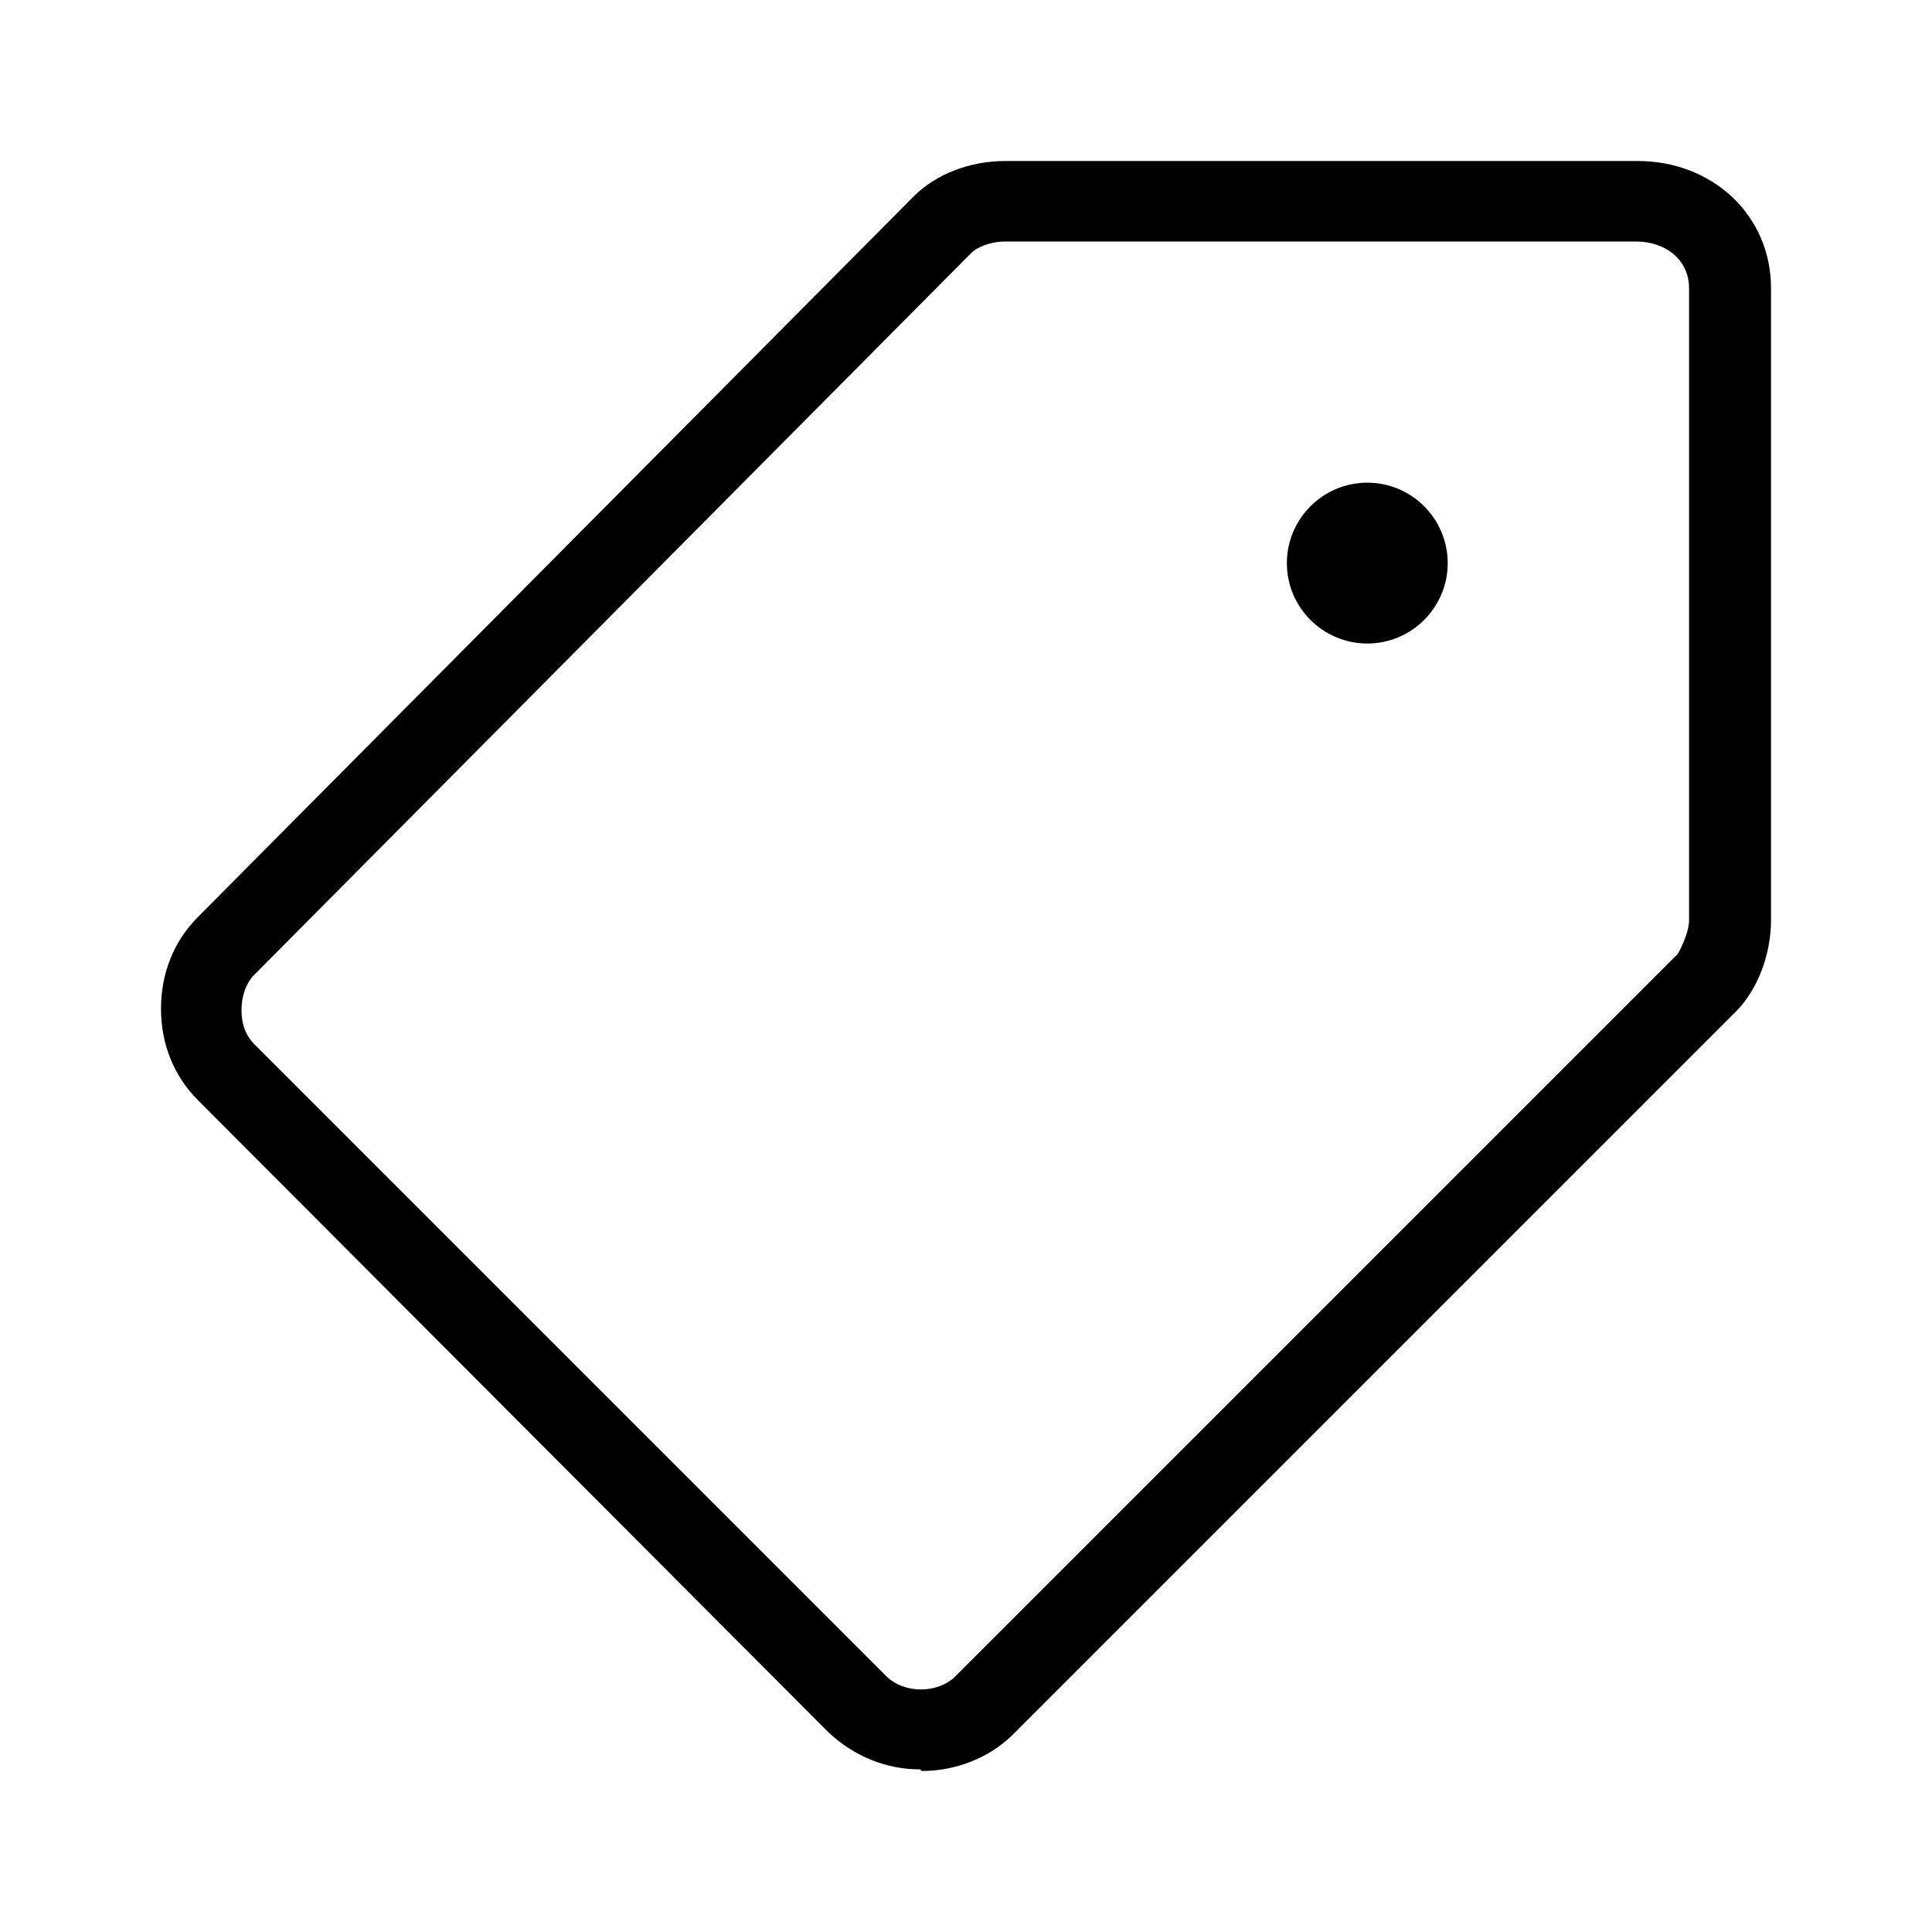
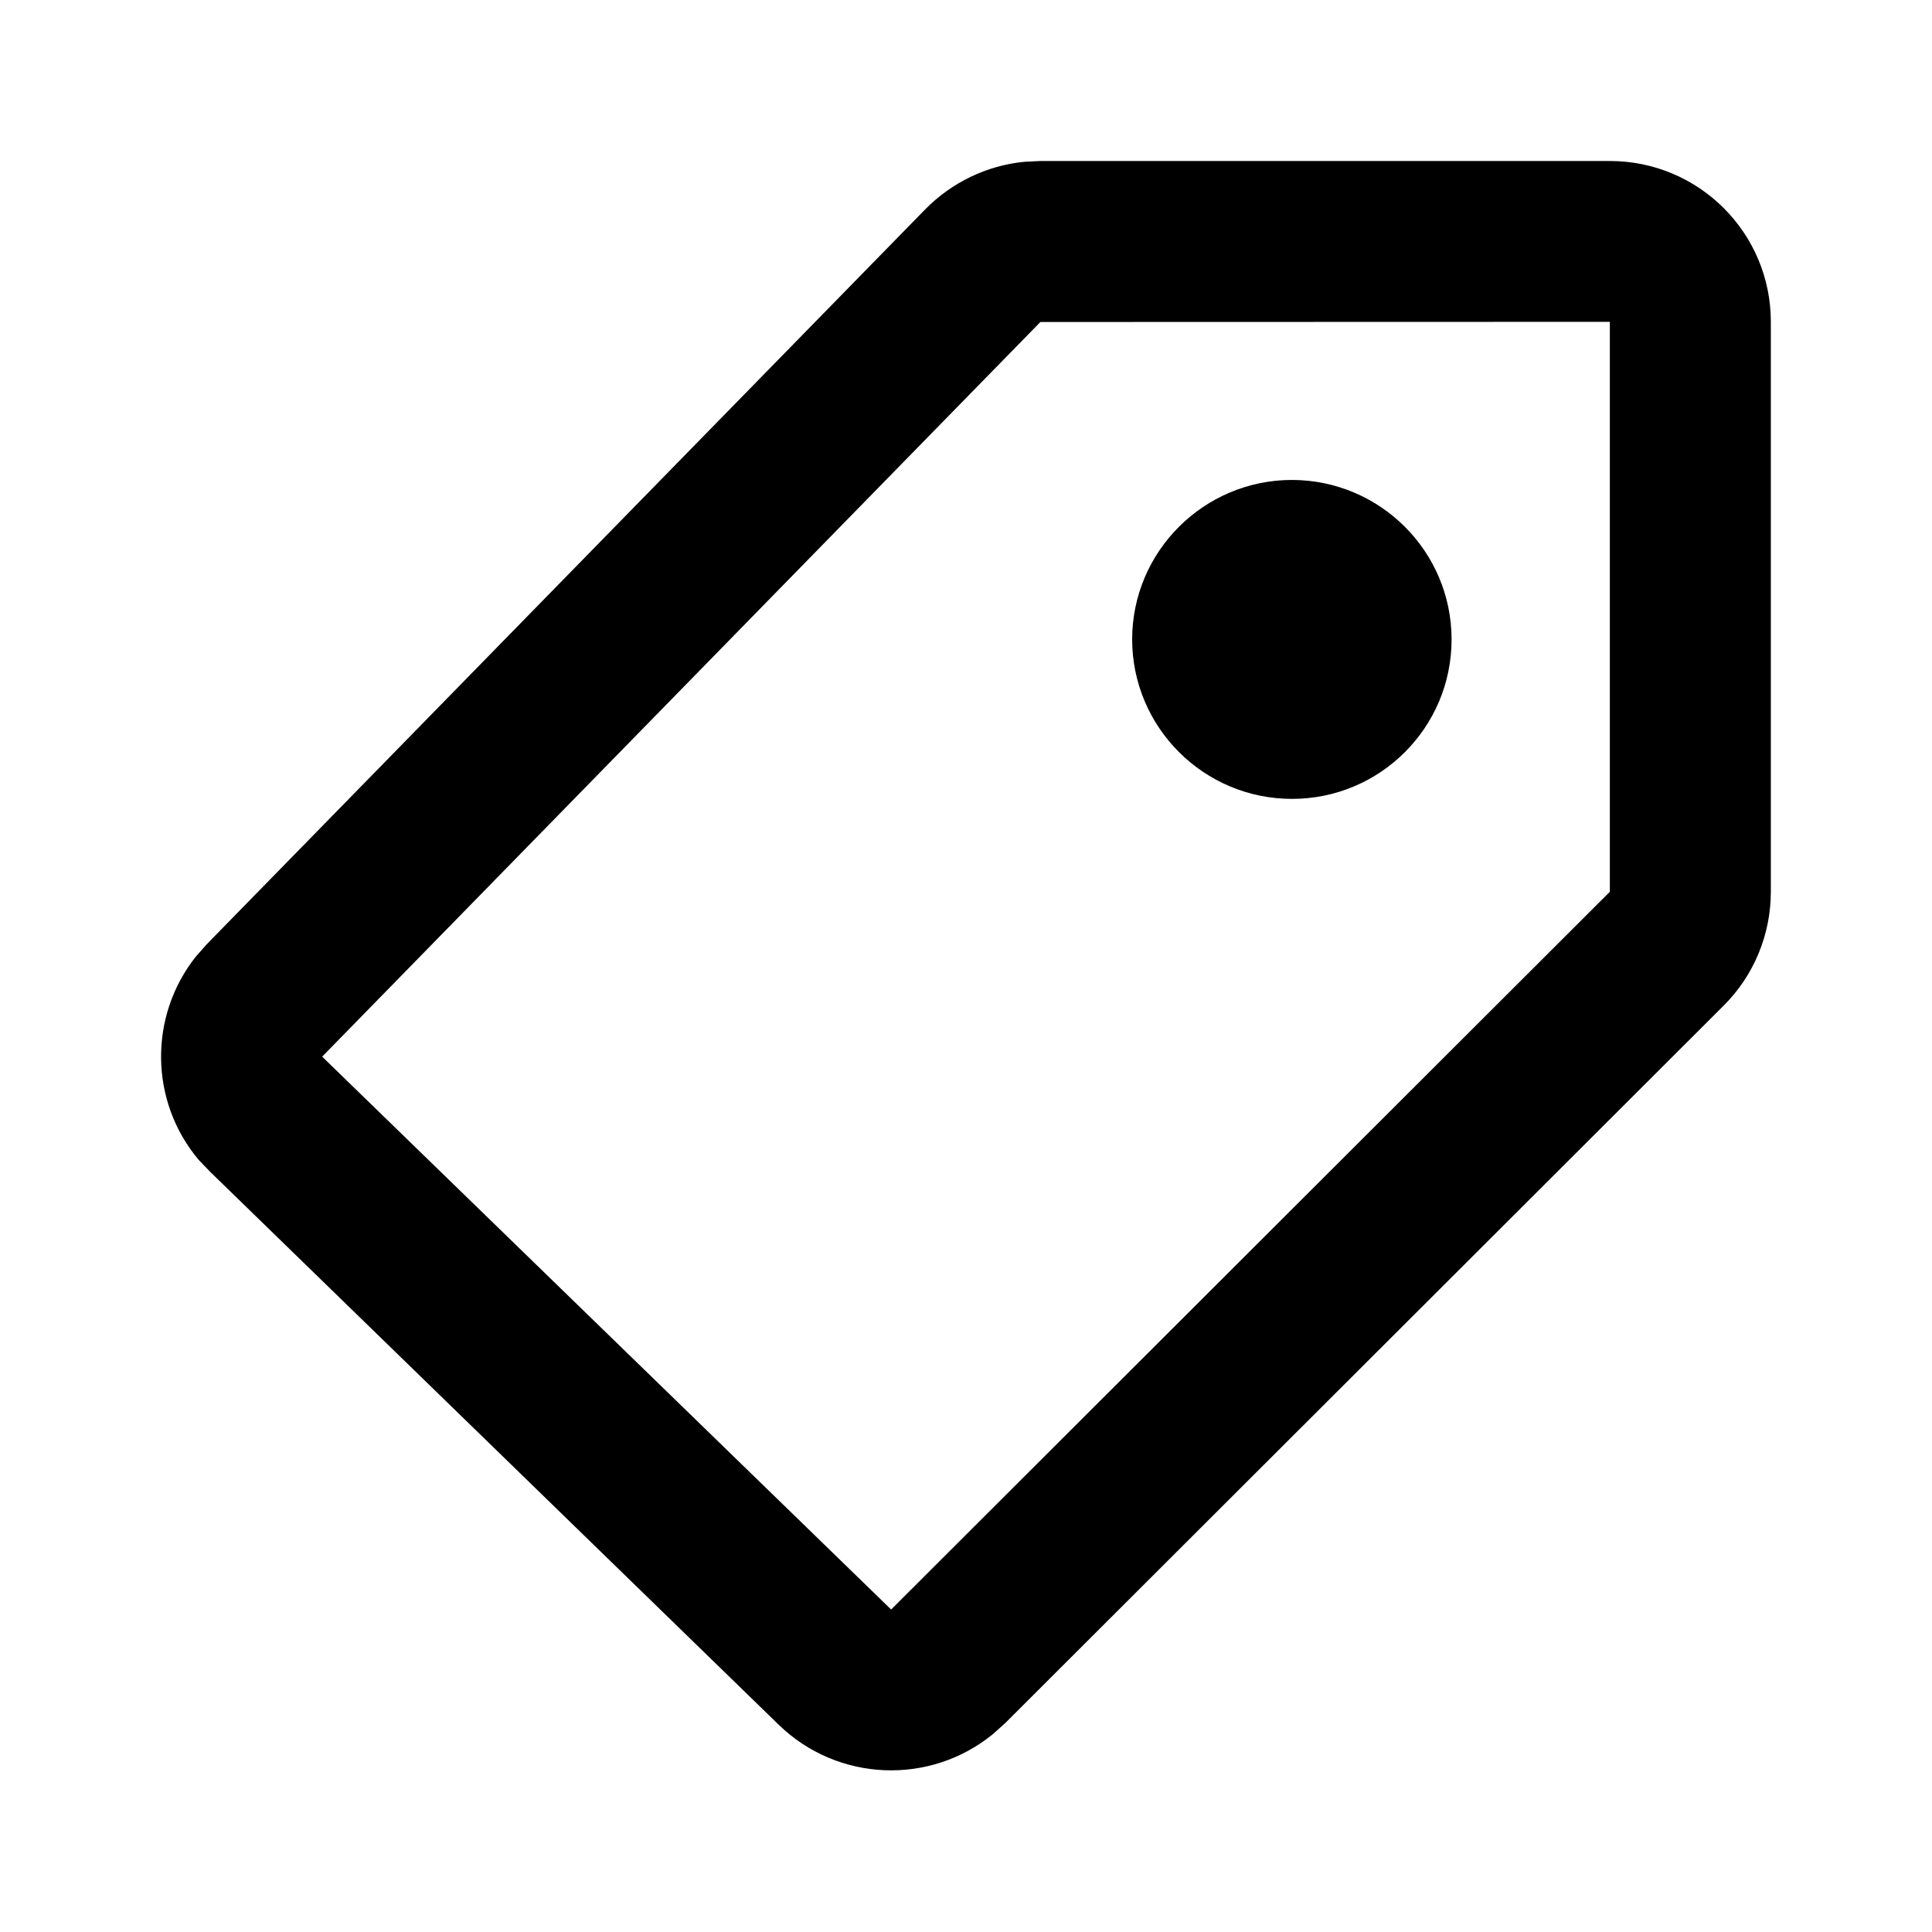
<svg xmlns="http://www.w3.org/2000/svg" width="12" height="12" viewBox="0 0 12 12" fill="none">
-   <path d="M5.715 10.99C5.505 10.99 5.306 10.91 5.146 10.76L1.23 6.834C1.08 6.684 1 6.485 1 6.265C1 6.045 1.08 5.845 1.23 5.695L5.675 1.22C5.815 1.08 6.025 1 6.245 1H10.171C10.64 1 11 1.34 11 1.789V5.715C11 5.925 10.92 6.145 10.78 6.285L6.295 10.77C6.145 10.92 5.935 11 5.725 11L5.715 10.99ZM6.245 1.5C6.145 1.5 6.065 1.539 6.035 1.569L1.579 6.055C1.529 6.105 1.5 6.185 1.5 6.275C1.5 6.365 1.529 6.435 1.579 6.485L5.505 10.411C5.615 10.521 5.825 10.521 5.935 10.411L10.421 5.925C10.421 5.925 10.491 5.805 10.491 5.715V1.789C10.491 1.619 10.351 1.5 10.161 1.5H6.235H6.245Z" fill="black" />
-   <path d="M8.493 3.997C8.768 3.997 8.992 3.773 8.992 3.498C8.992 3.222 8.768 2.998 8.493 2.998C8.217 2.998 7.993 3.222 7.993 3.498C7.993 3.773 8.217 3.997 8.493 3.997Z" fill="black" />
+   <path d="M8.025 2.981C8.572 2.982 9.016 3.425 9.016 3.972C9.016 4.519 8.572 4.962 8.025 4.962C7.478 4.962 7.033 4.519 7.032 3.972C7.032 3.425 7.478 2.981 8.025 2.981Z" fill="black" />
+   <path fill-rule="evenodd" clip-rule="evenodd" d="M9.999 1C10.552 1 10.999 1.447 10.999 1.999V5.539C10.999 5.804 10.894 6.059 10.706 6.246L6.243 10.703L6.167 10.771C5.778 11.089 5.205 11.07 4.837 10.713L1.305 7.278L1.234 7.204C0.929 6.842 0.922 6.312 1.217 5.941L1.285 5.864L5.746 1.301C5.911 1.133 6.129 1.028 6.362 1.005L6.463 1H9.999ZM6.462 2L2.001 6.563L5.535 9.997L9.999 5.539V1.999L6.462 2Z" fill="black" />
</svg>
